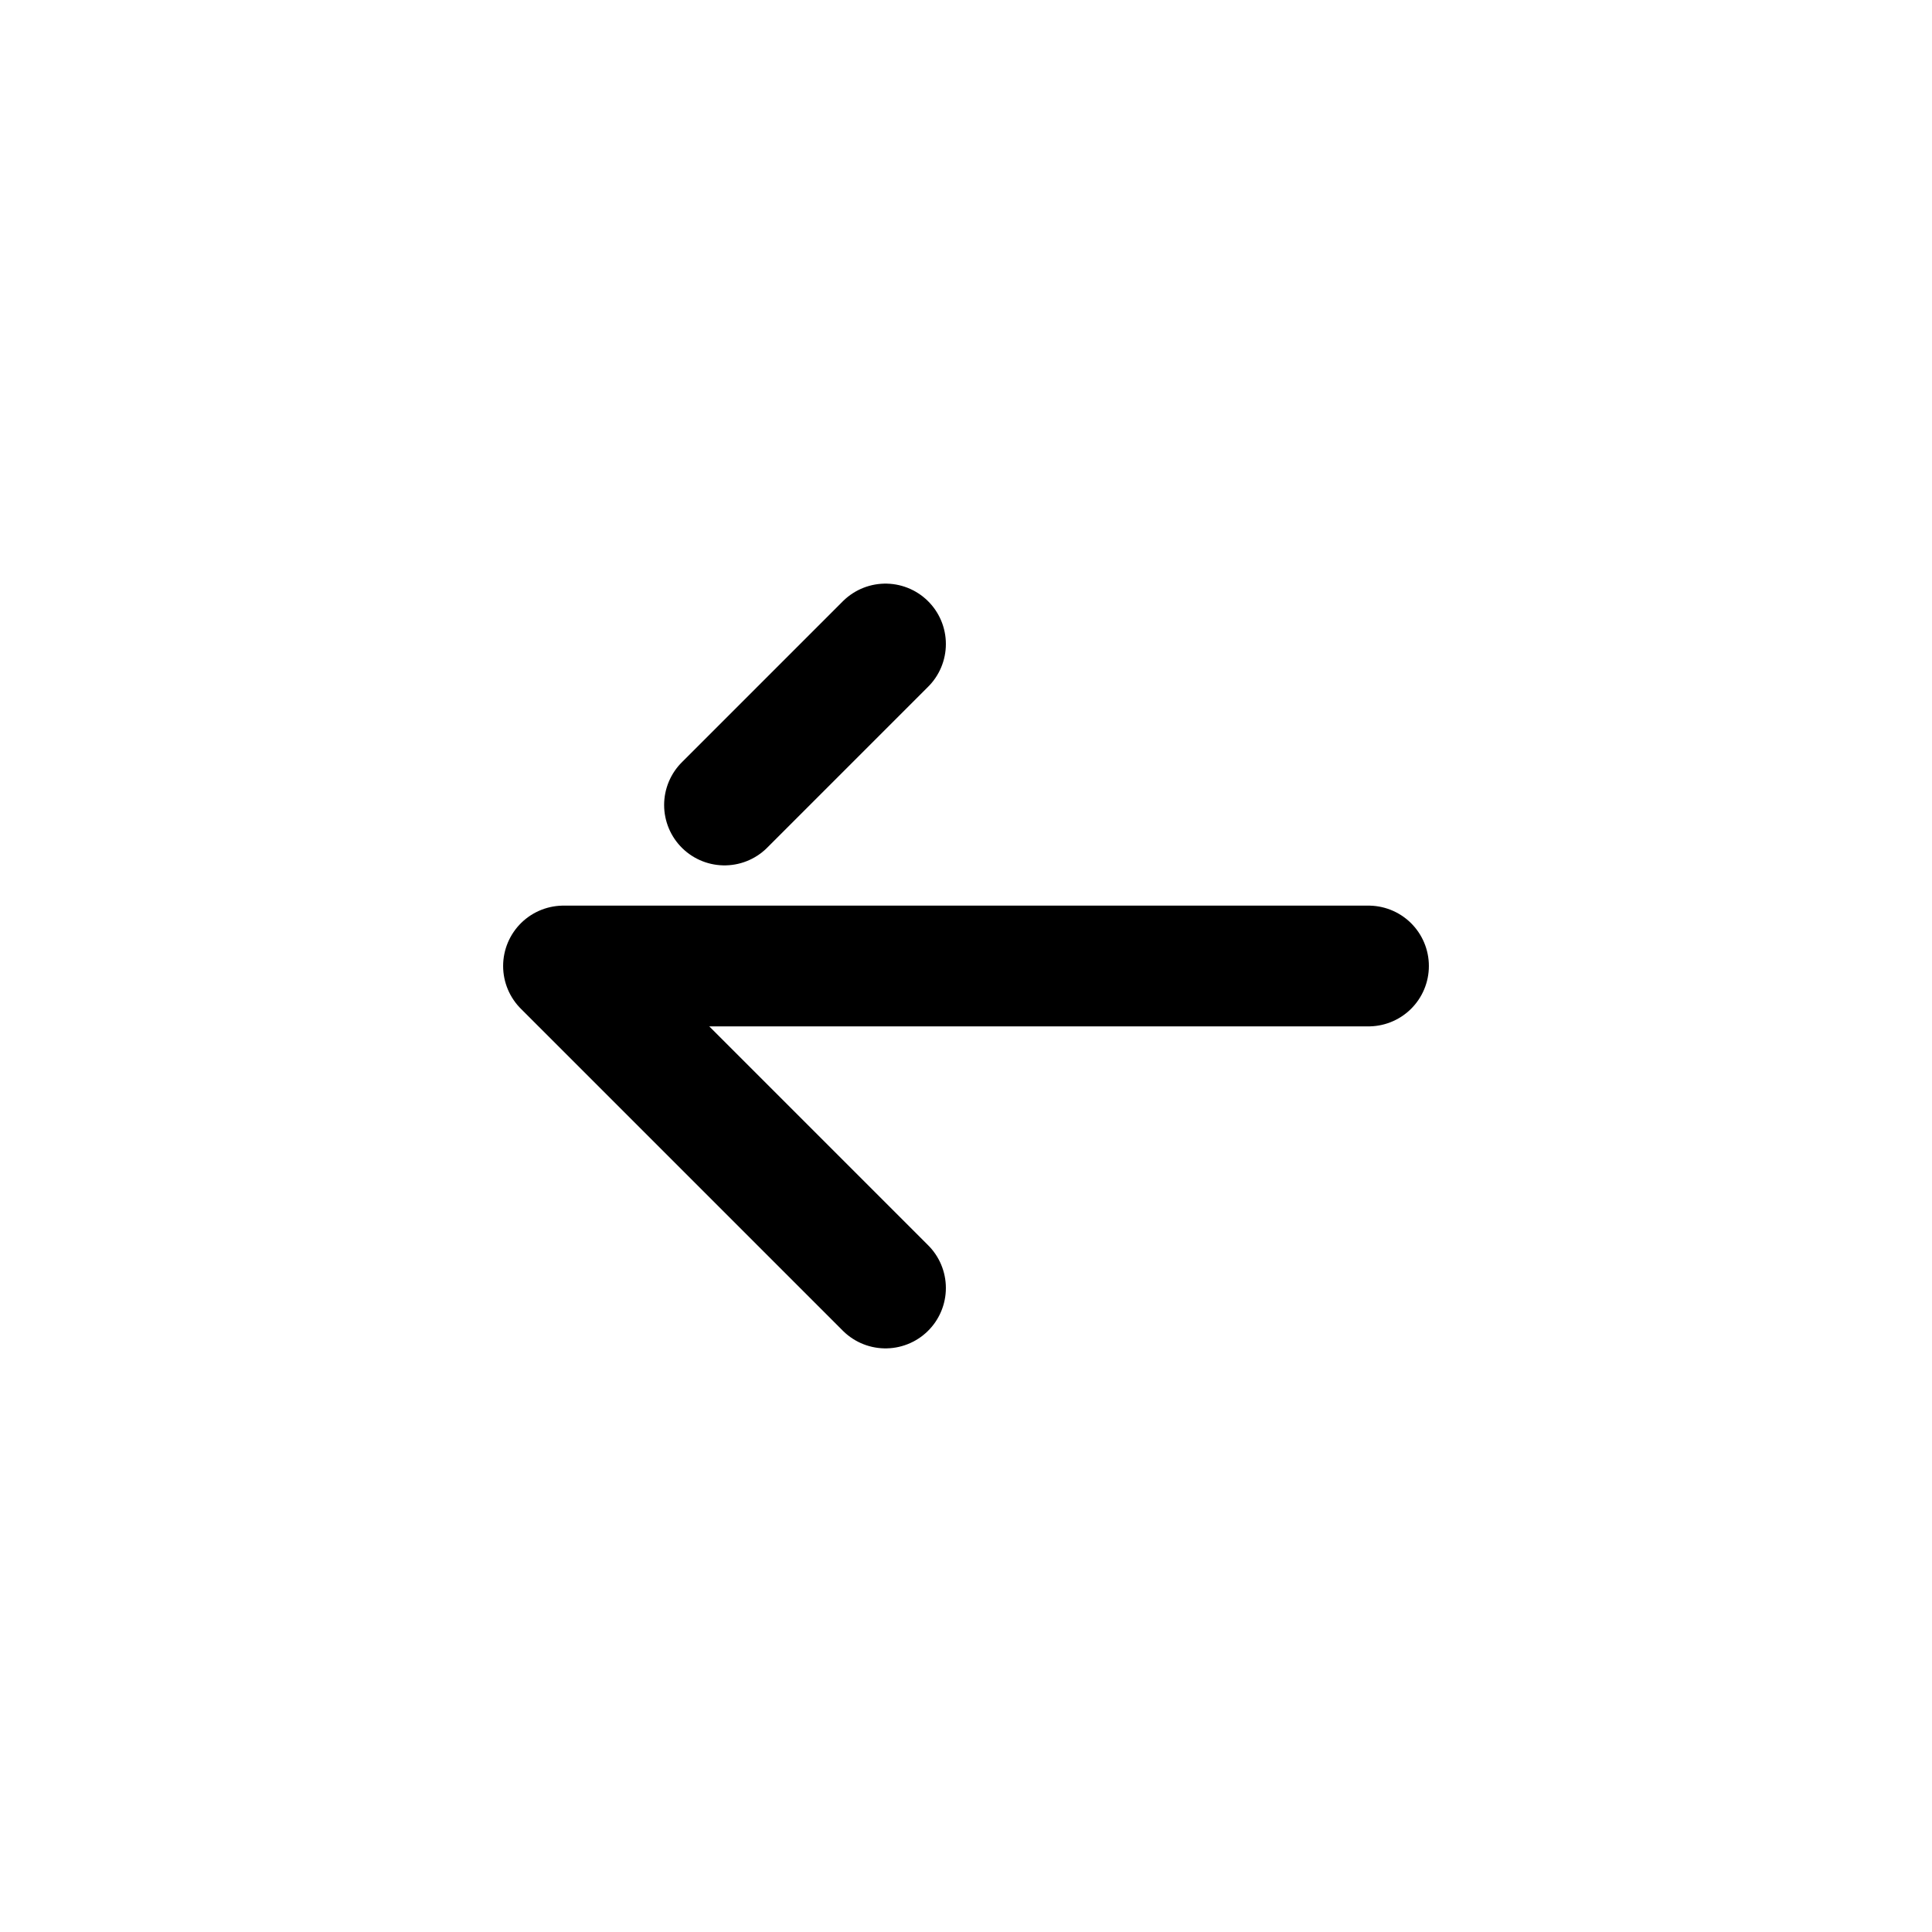
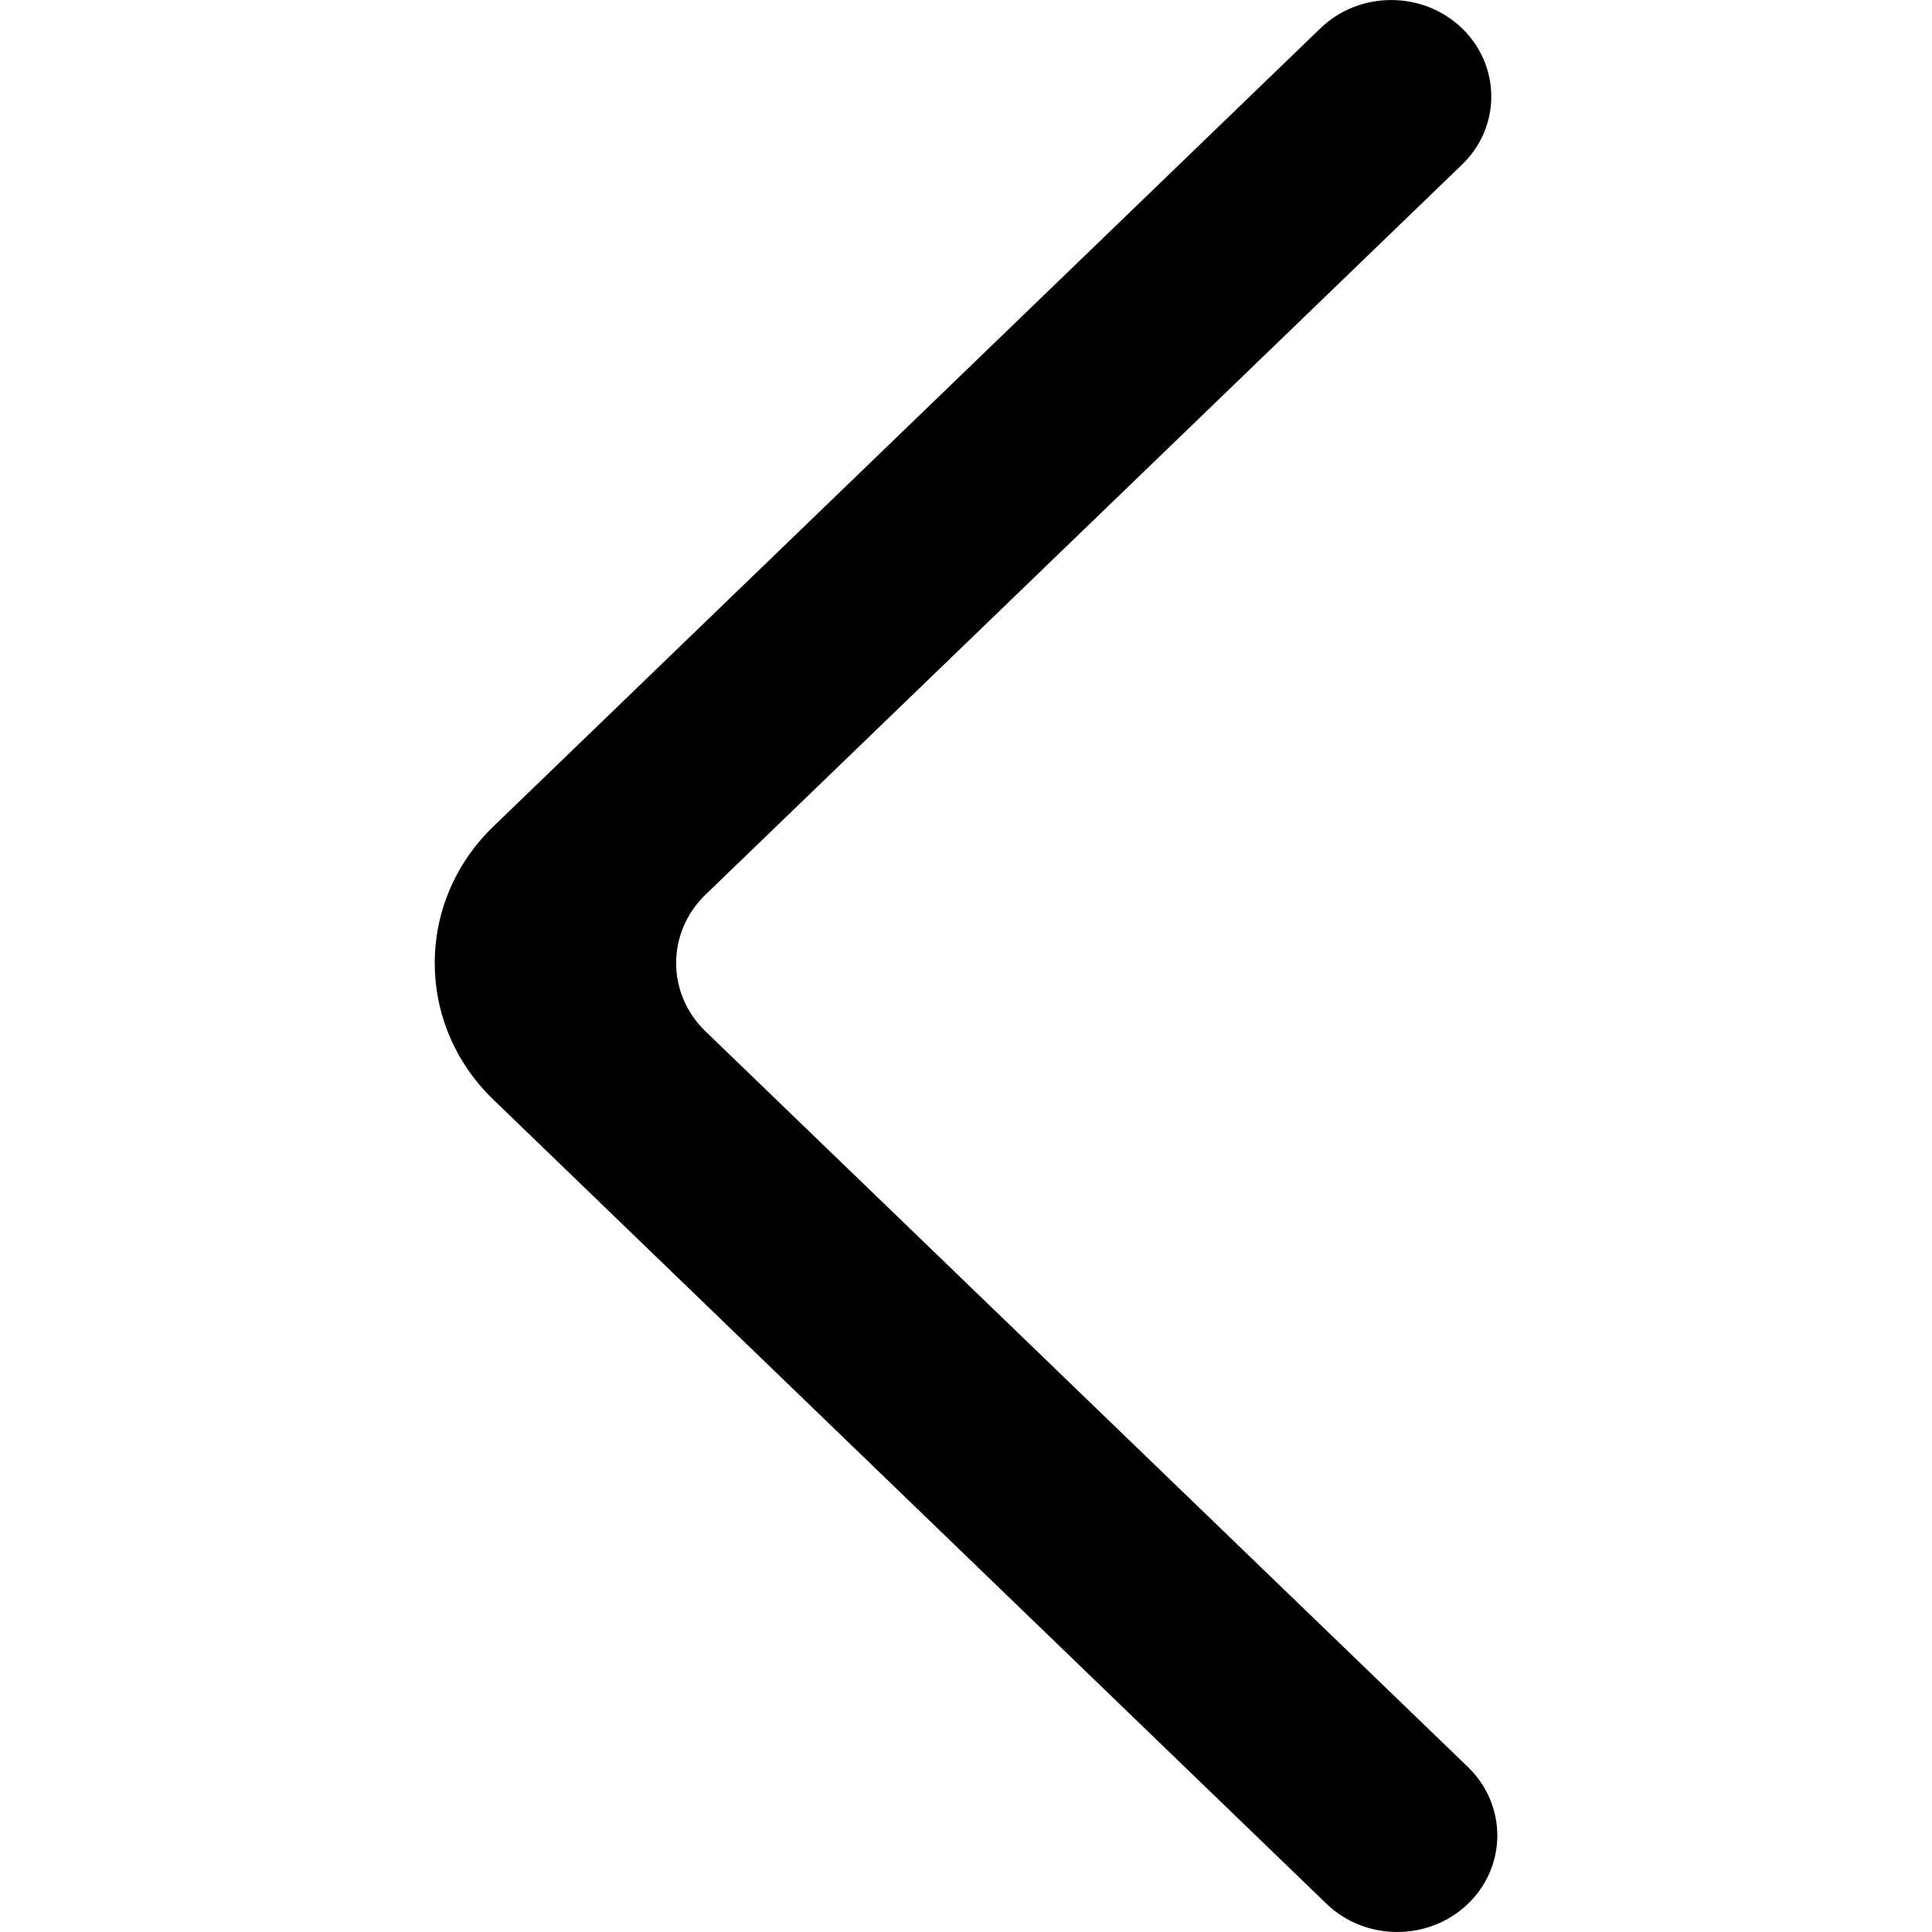
- <svg xmlns="http://www.w3.org/2000/svg" width="30px" height="30px" viewBox="0 0 24 24" fill="none">
-   <path d="M17 12L7 12L11 16M9 10L11 8" stroke="#000000" stroke-width="1.5" stroke-linecap="round" stroke-linejoin="round" />
+ <svg xmlns="http://www.w3.org/2000/svg" width="800px" height="800px" viewBox="-4.5 0 20 20" version="1.1">
+   <defs>
+ 
+ </defs>
+   <g id="Page-1" stroke="none" stroke-width="1" fill="none" fill-rule="evenodd">
+     <g id="Dribbble-Light-Preview" transform="translate(-345, -6679)" fill="#000000">
+       <g id="icons" transform="translate(56, 160)">
+         <path d="M299.634,6519.292 L299.634,6519.292 C299.229,6518.903 298.573,6518.903 298.17,6519.292 L289.607,6527.556 C288.798,6528.336 288.798,6529.603 289.607,6530.383 L298.232,6538.708 C298.632,6539.093 299.28,6539.098 299.686,6538.718 L299.686,6538.718 C300.101,6538.329 300.105,6537.688 299.697,6537.293 L291.803,6529.676 C291.398,6529.286 291.398,6528.653 291.803,6528.262 L299.634,6520.705 C300.039,6520.316 300.039,6519.683 299.634,6519.292" id="arrow_left-[#335]">
+ 
+ </path>
+       </g>
+     </g>
+   </g>
</svg>
